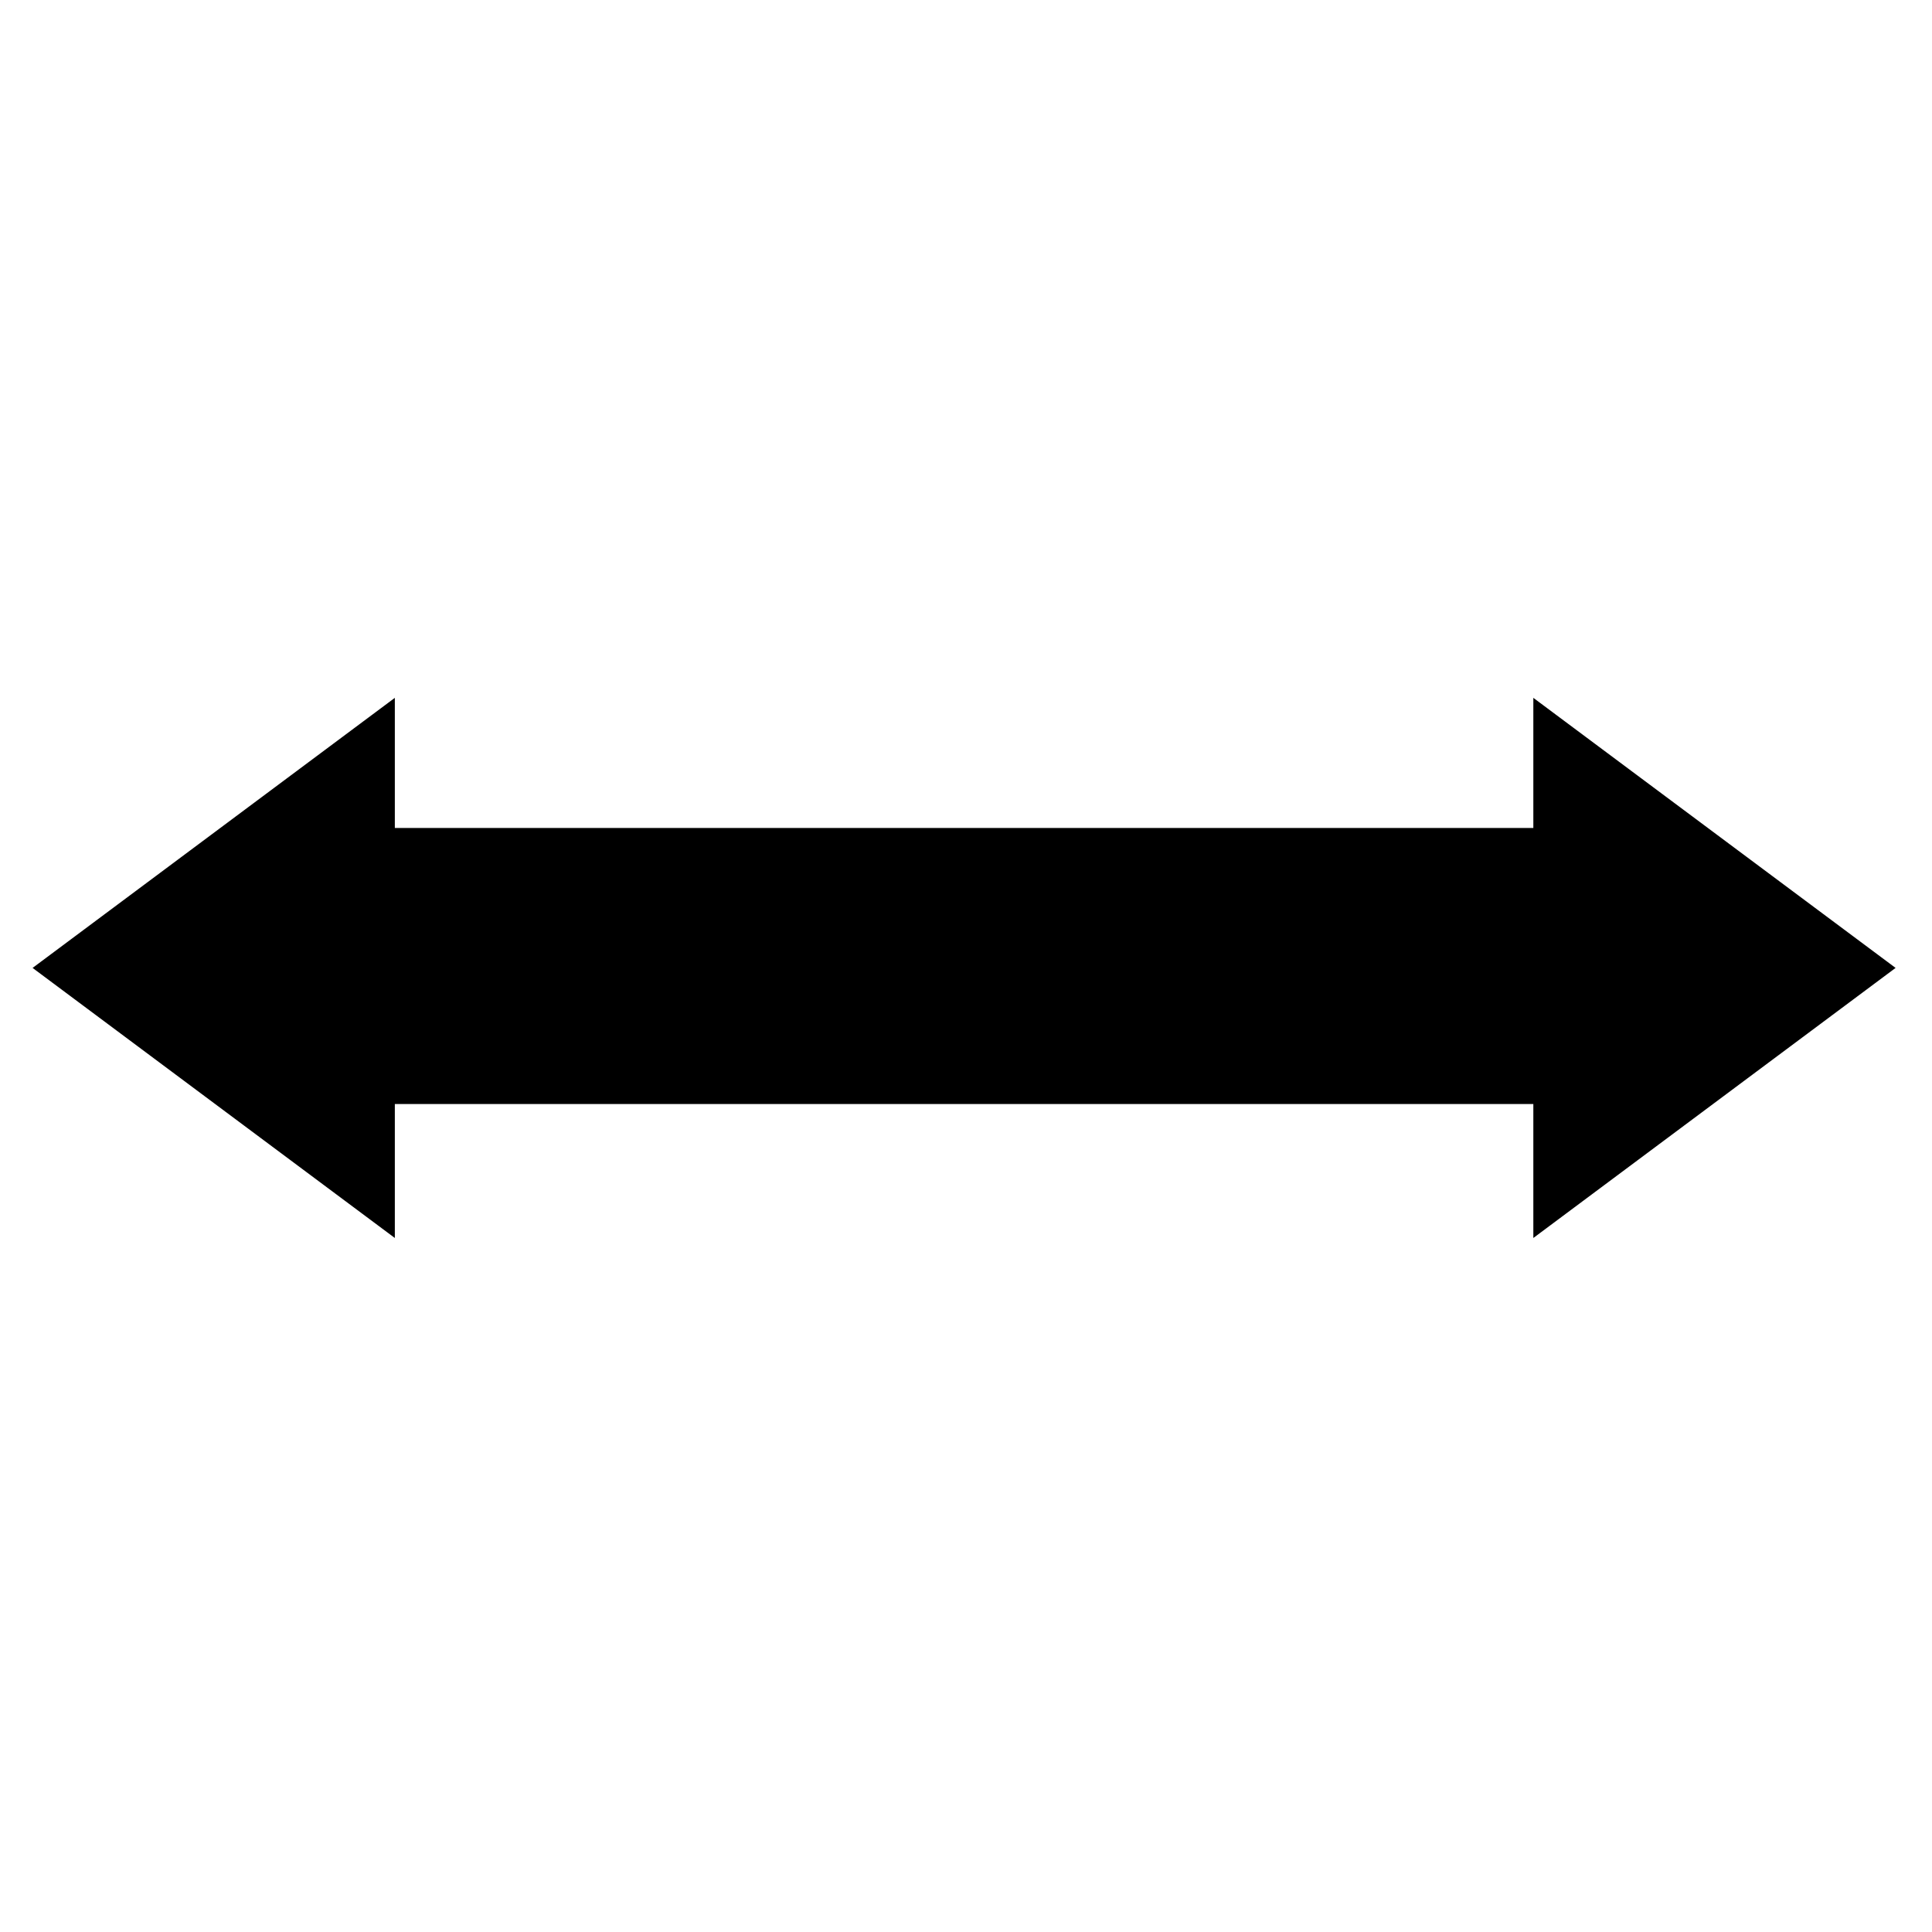
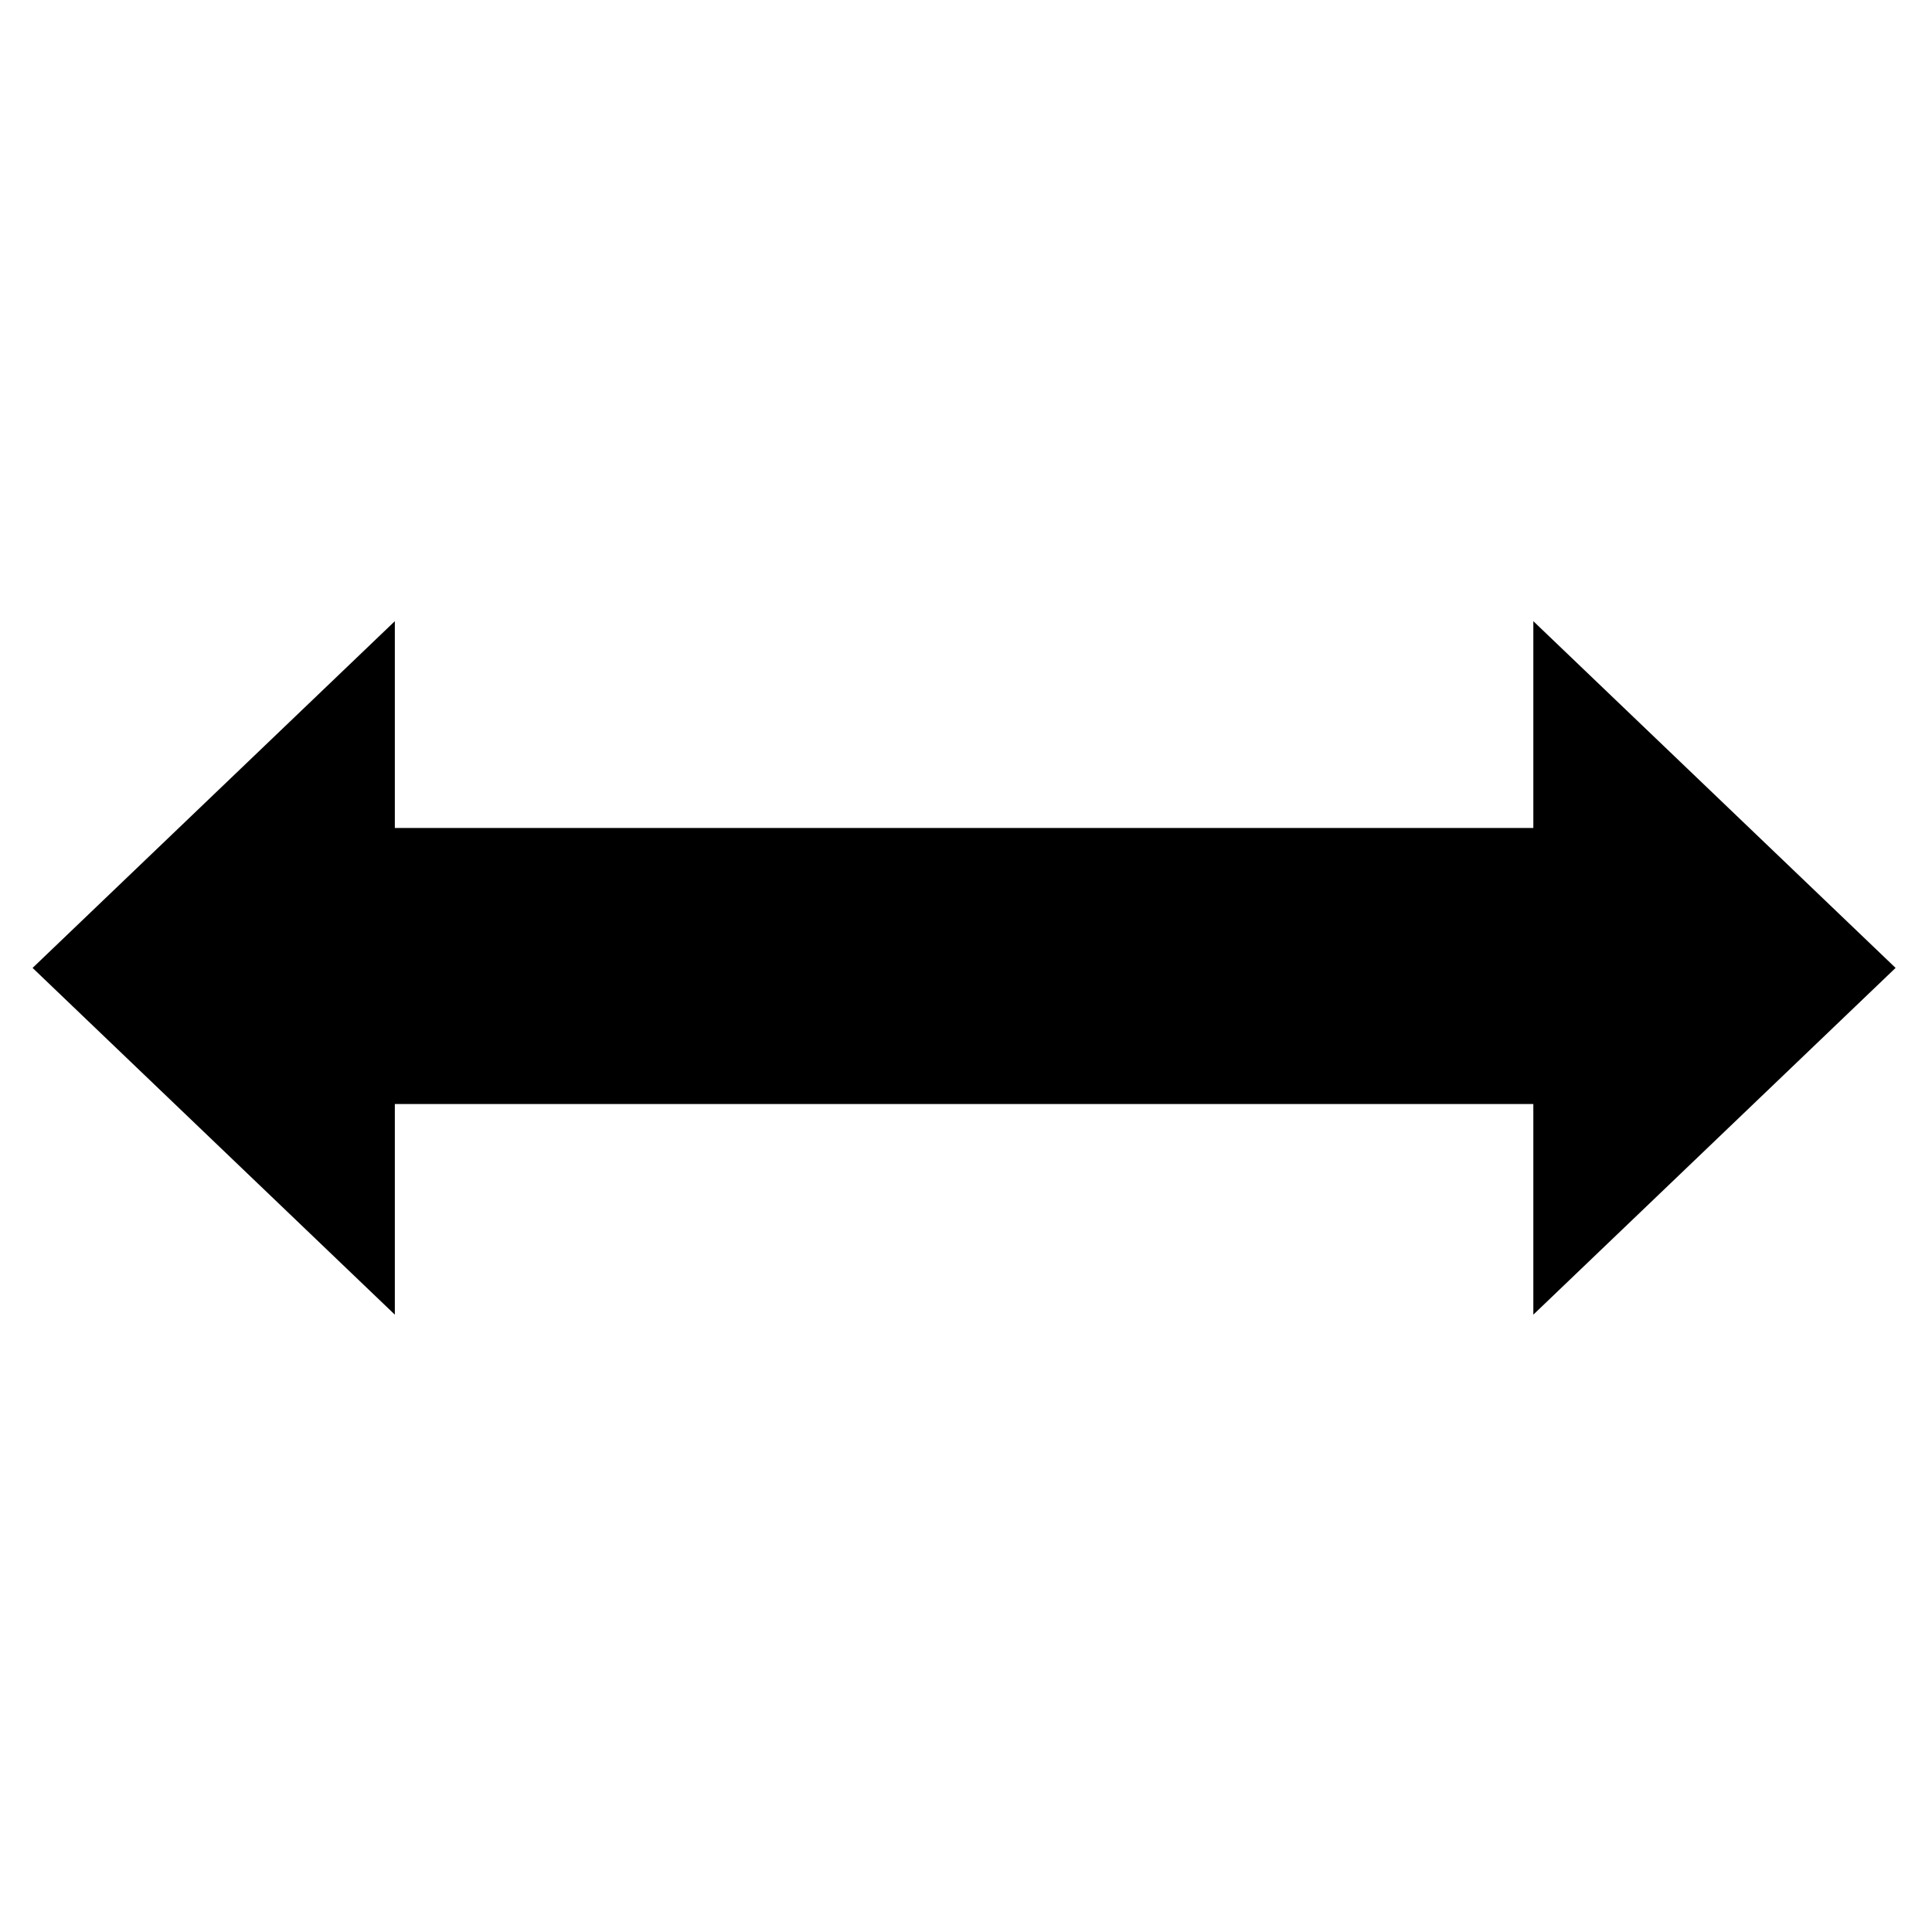
<svg xmlns="http://www.w3.org/2000/svg" version="1.1" id="Layer_1" x="0px" y="0px" width="504px" height="504px" viewBox="0 0 504 504" enable-background="new 0 0 504 504" xml:space="preserve">
-   <polygon points="494.5,252.499 400,182.048 400,216 103,216 103,182.048 8.5,252.499 103,322.952 103,288 400,288 400,322.952 " />
+   <polygon points="494.5,252.499 400,162.048 400,216 103,216 103,162.048 8.5,252.499 103,342.952 103,288 400,288 400,342.952 " />
</svg>
